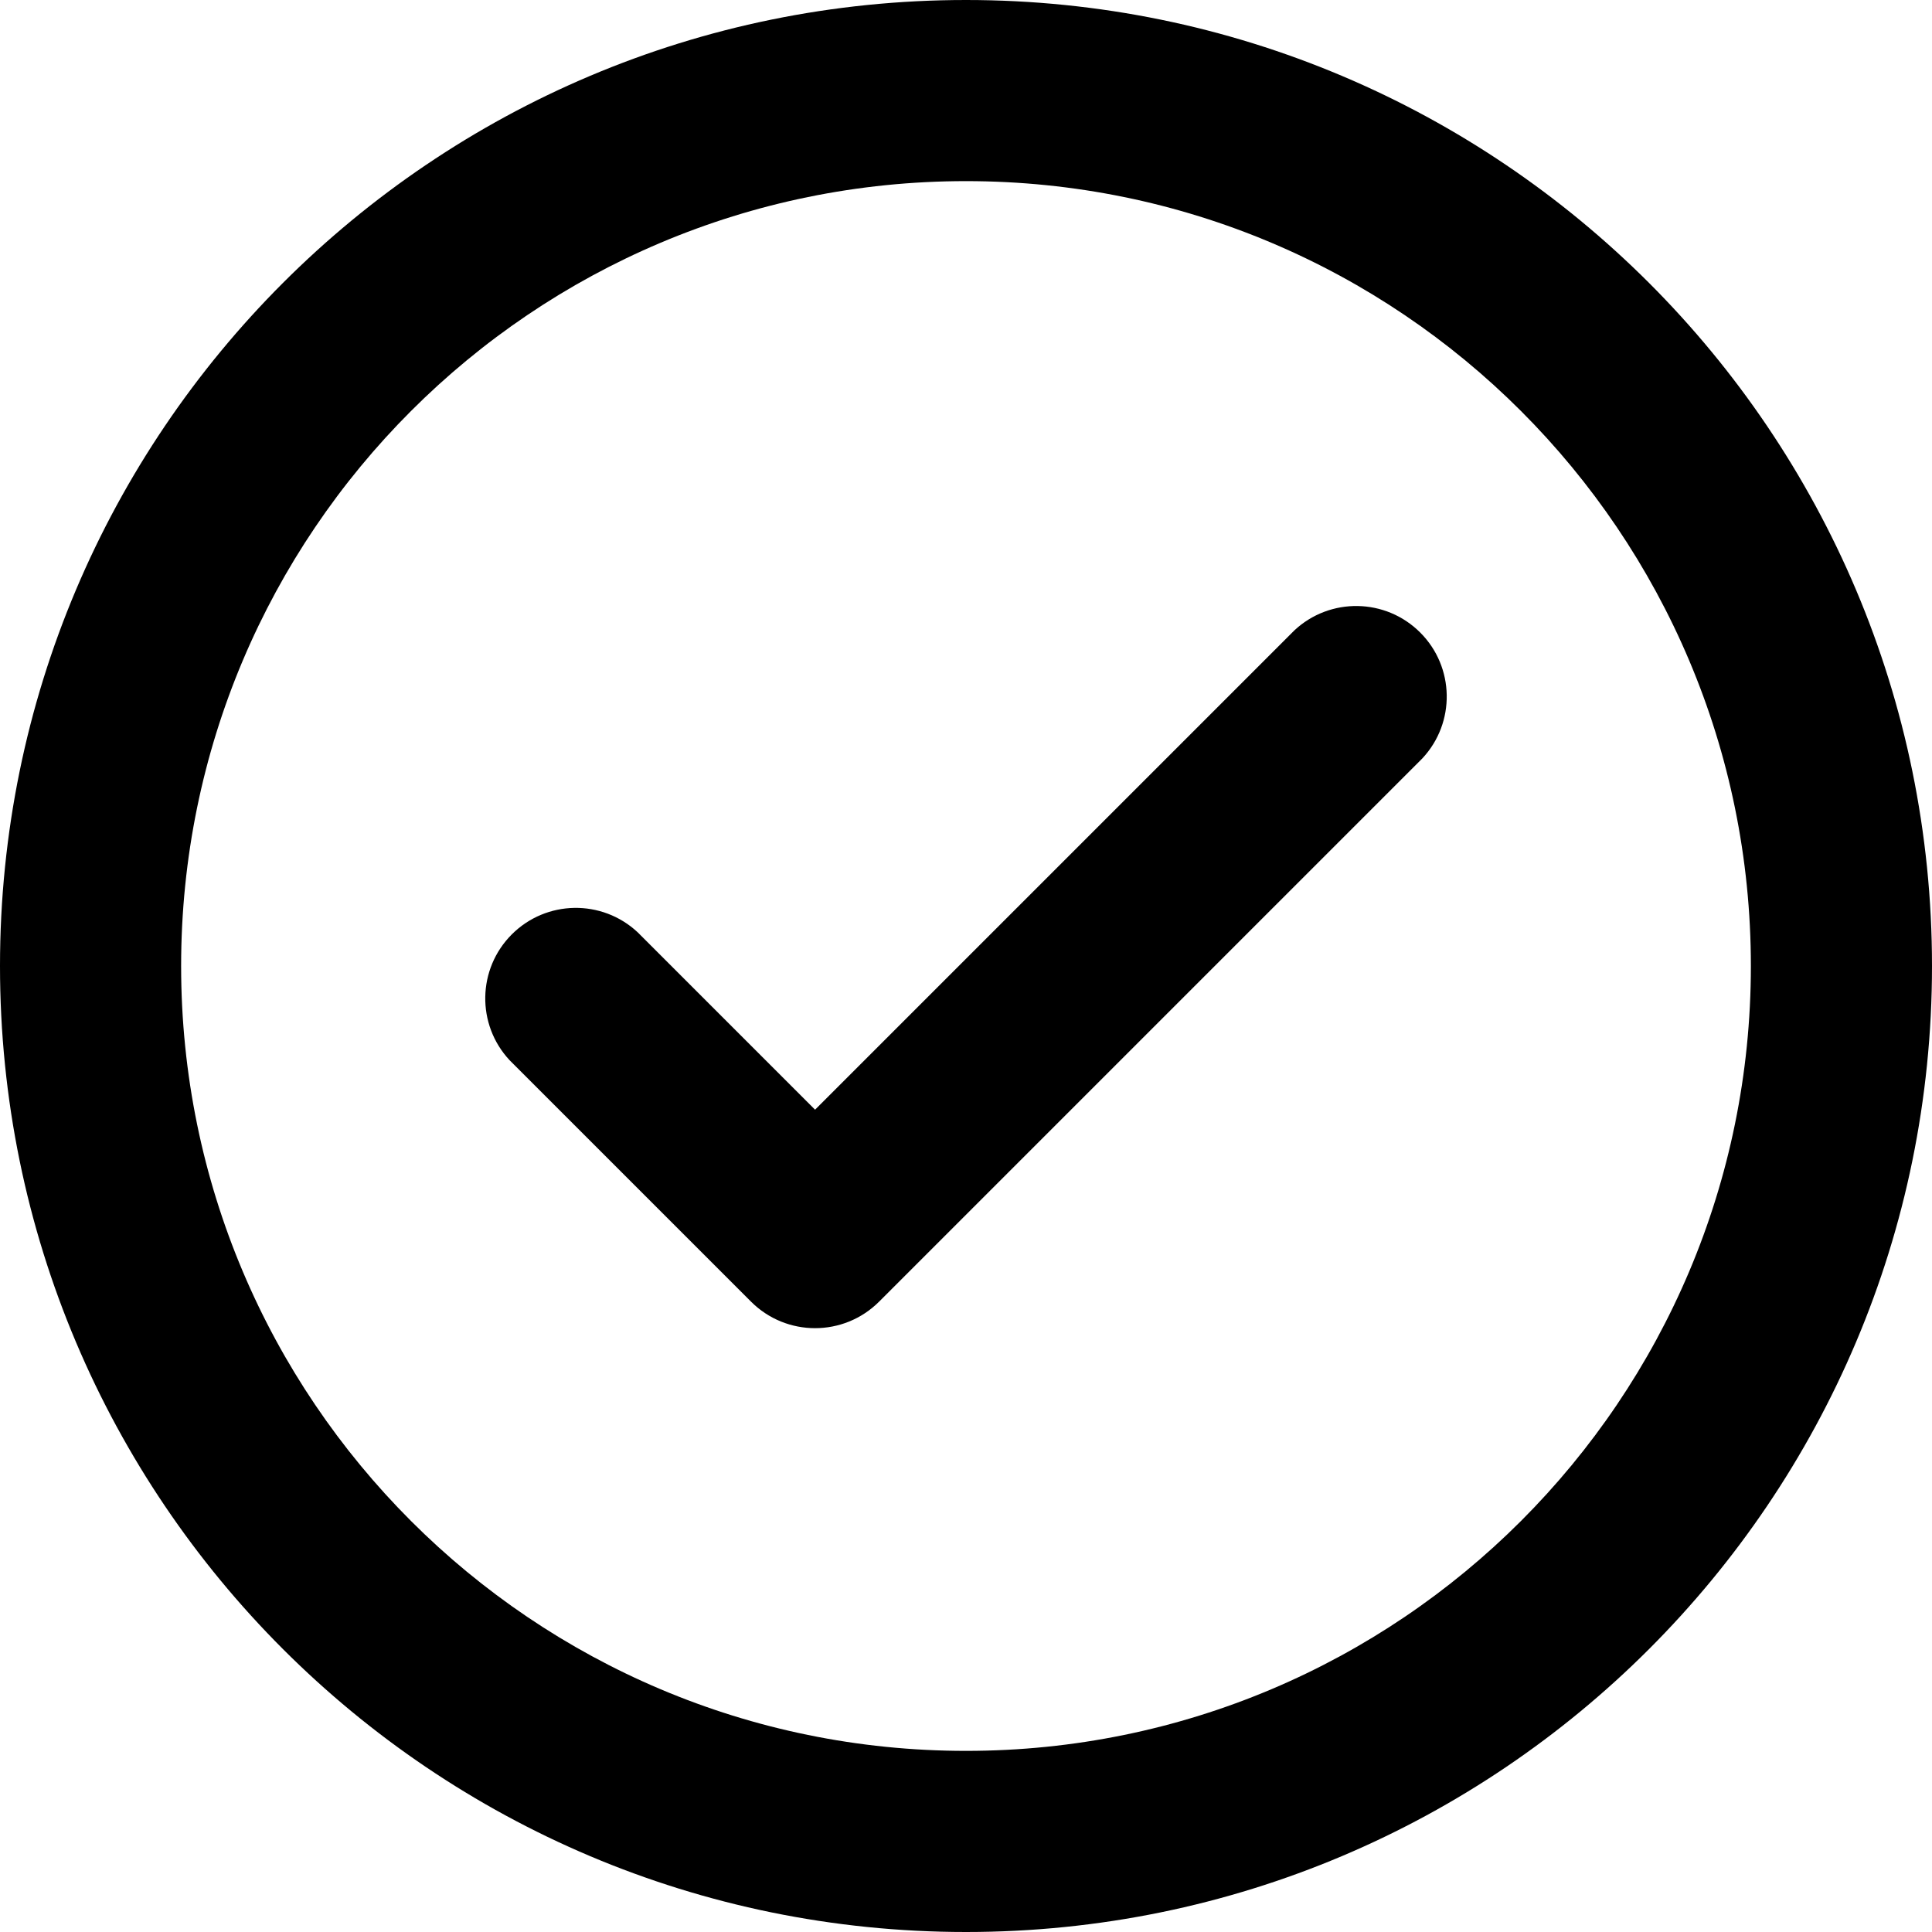
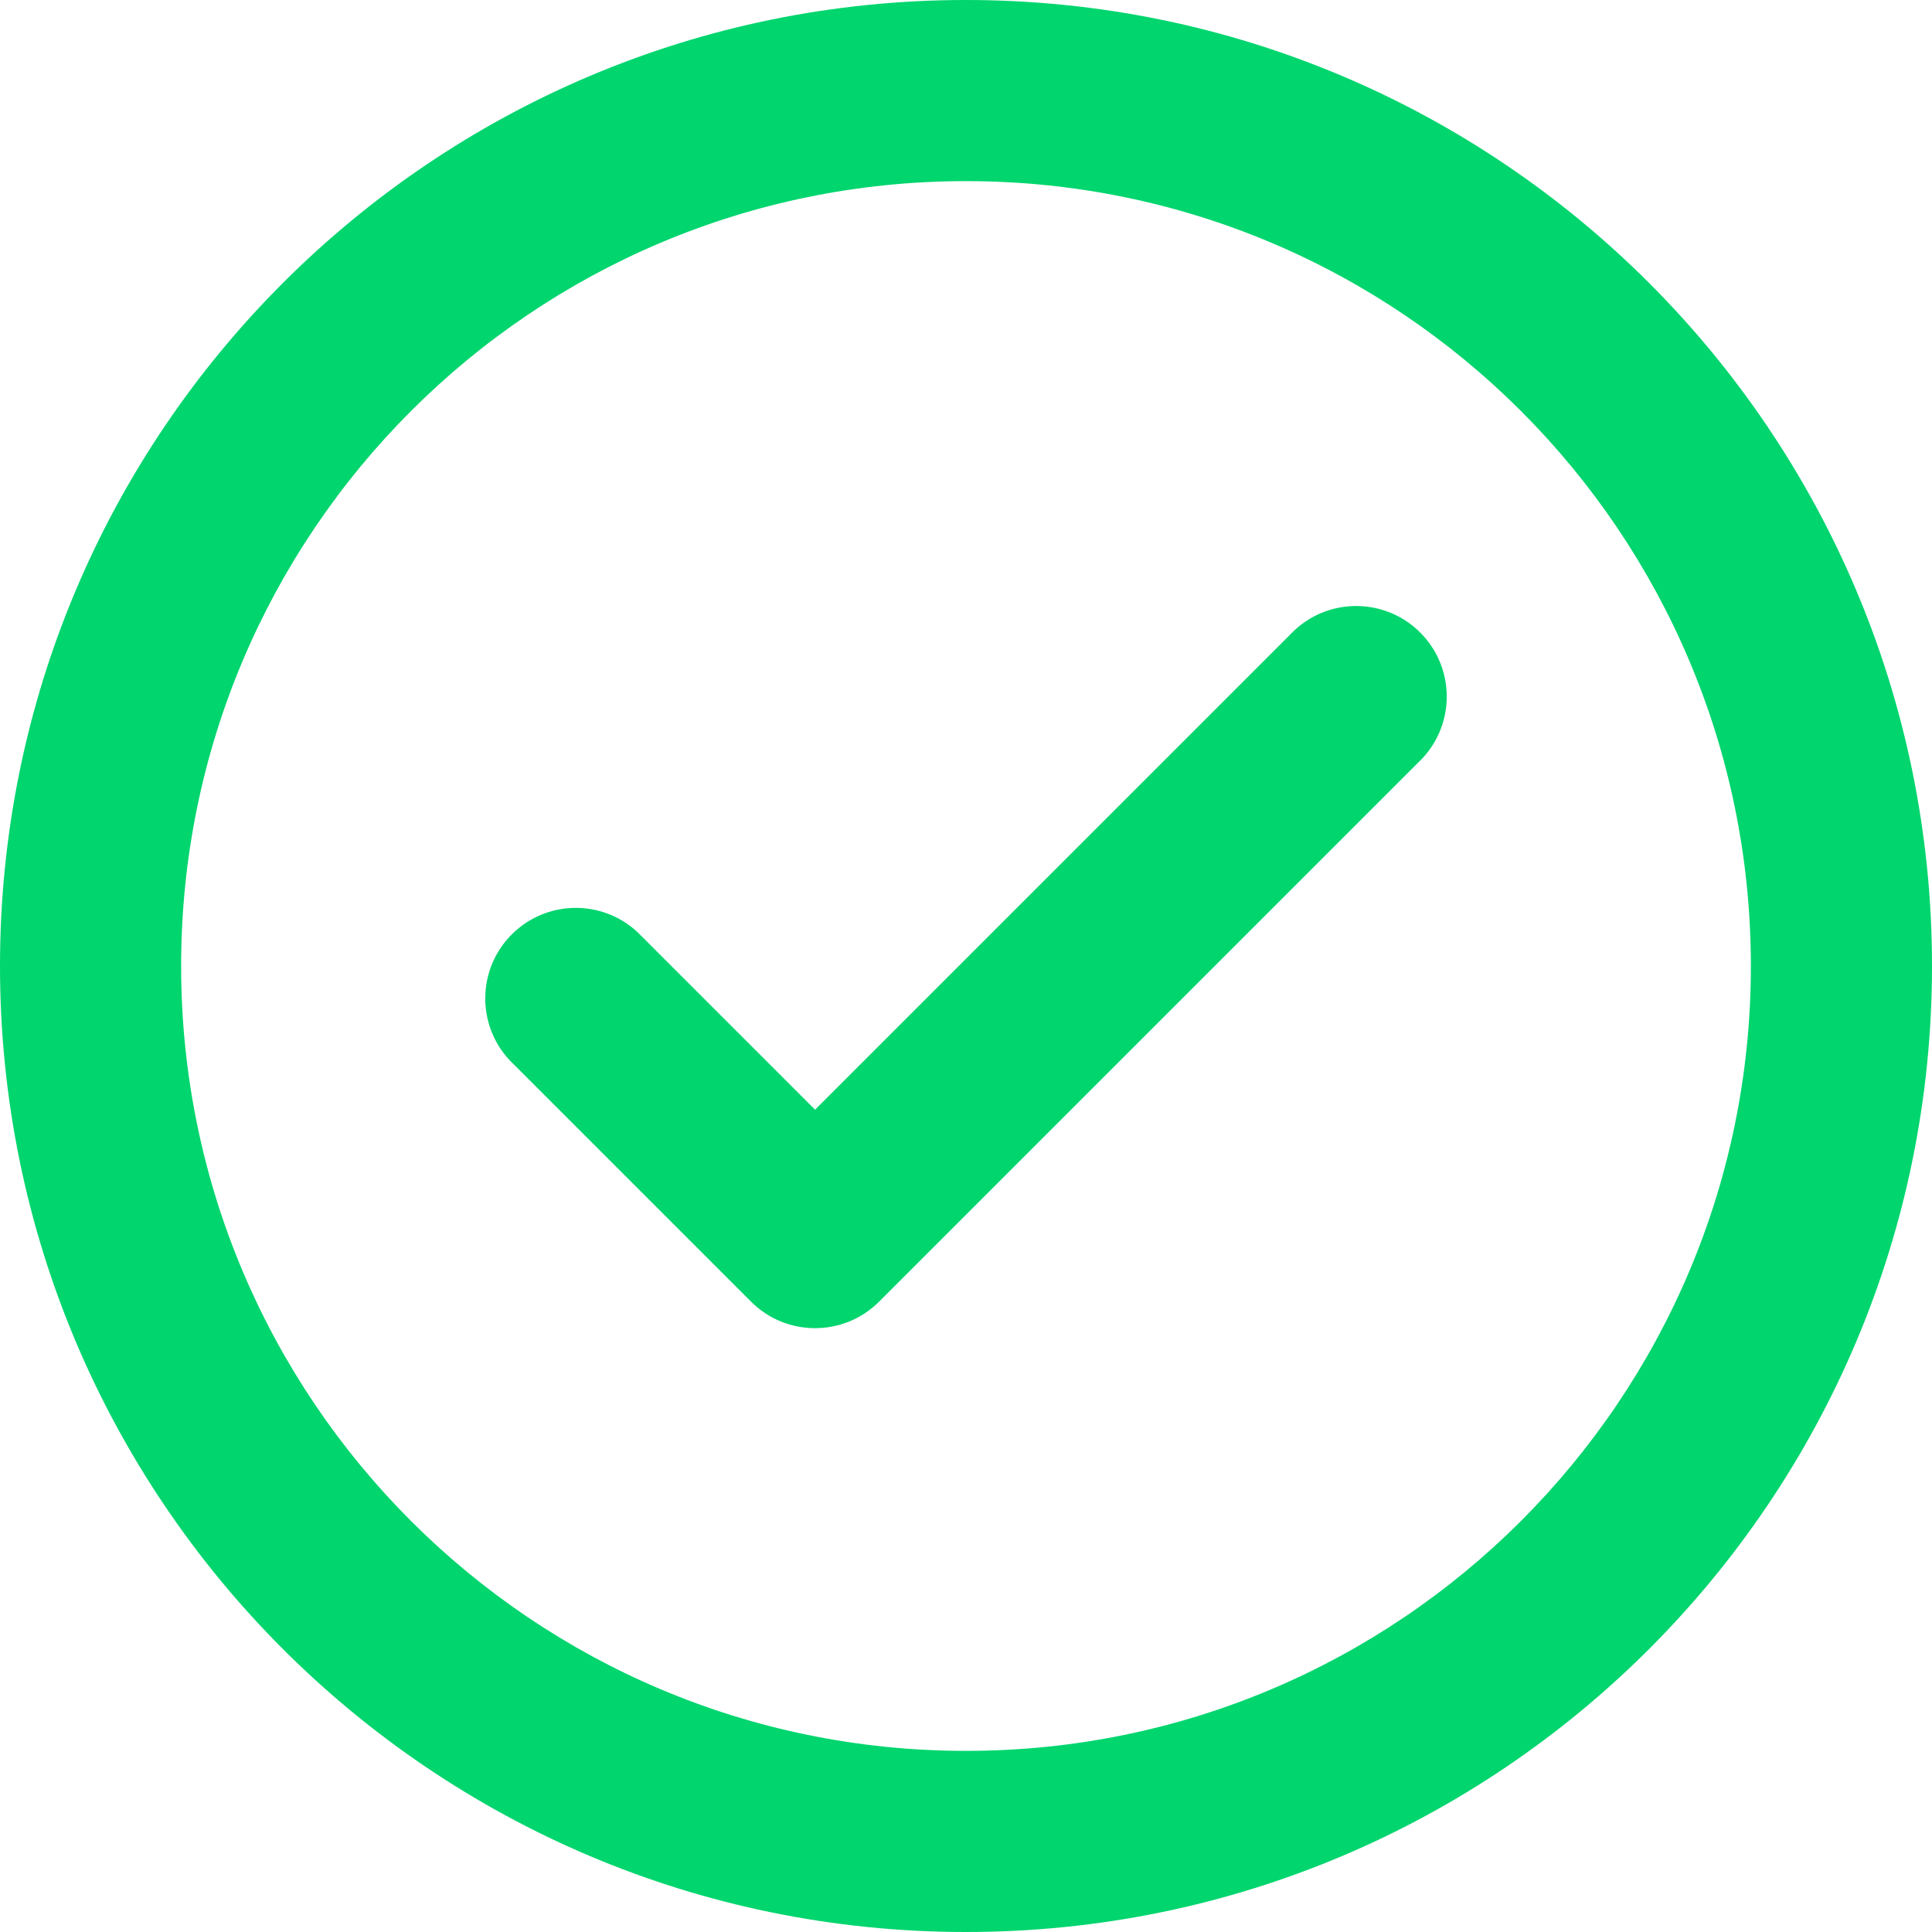
- <svg xmlns="http://www.w3.org/2000/svg" viewBox="0 0 16 16" width="16" height="16">
+ <svg xmlns="http://www.w3.org/2000/svg" viewBox="0 0 16 16" width="16" height="16" fill="#00D56E">
  <path fill-rule="evenodd" d="M1.5 8a6.5 6.5 0 1113 0 6.5 6.5 0 01-13 0zM0 8a8 8 0 1116 0A8 8 0 010 8zm11.78-1.72a.75.75 0 00-1.06-1.06L6.75 9.19 5.28 7.72a.75.75 0 00-1.06 1.06l2 2a.75.75 0 001.06 0l4.5-4.5z" />
</svg>
